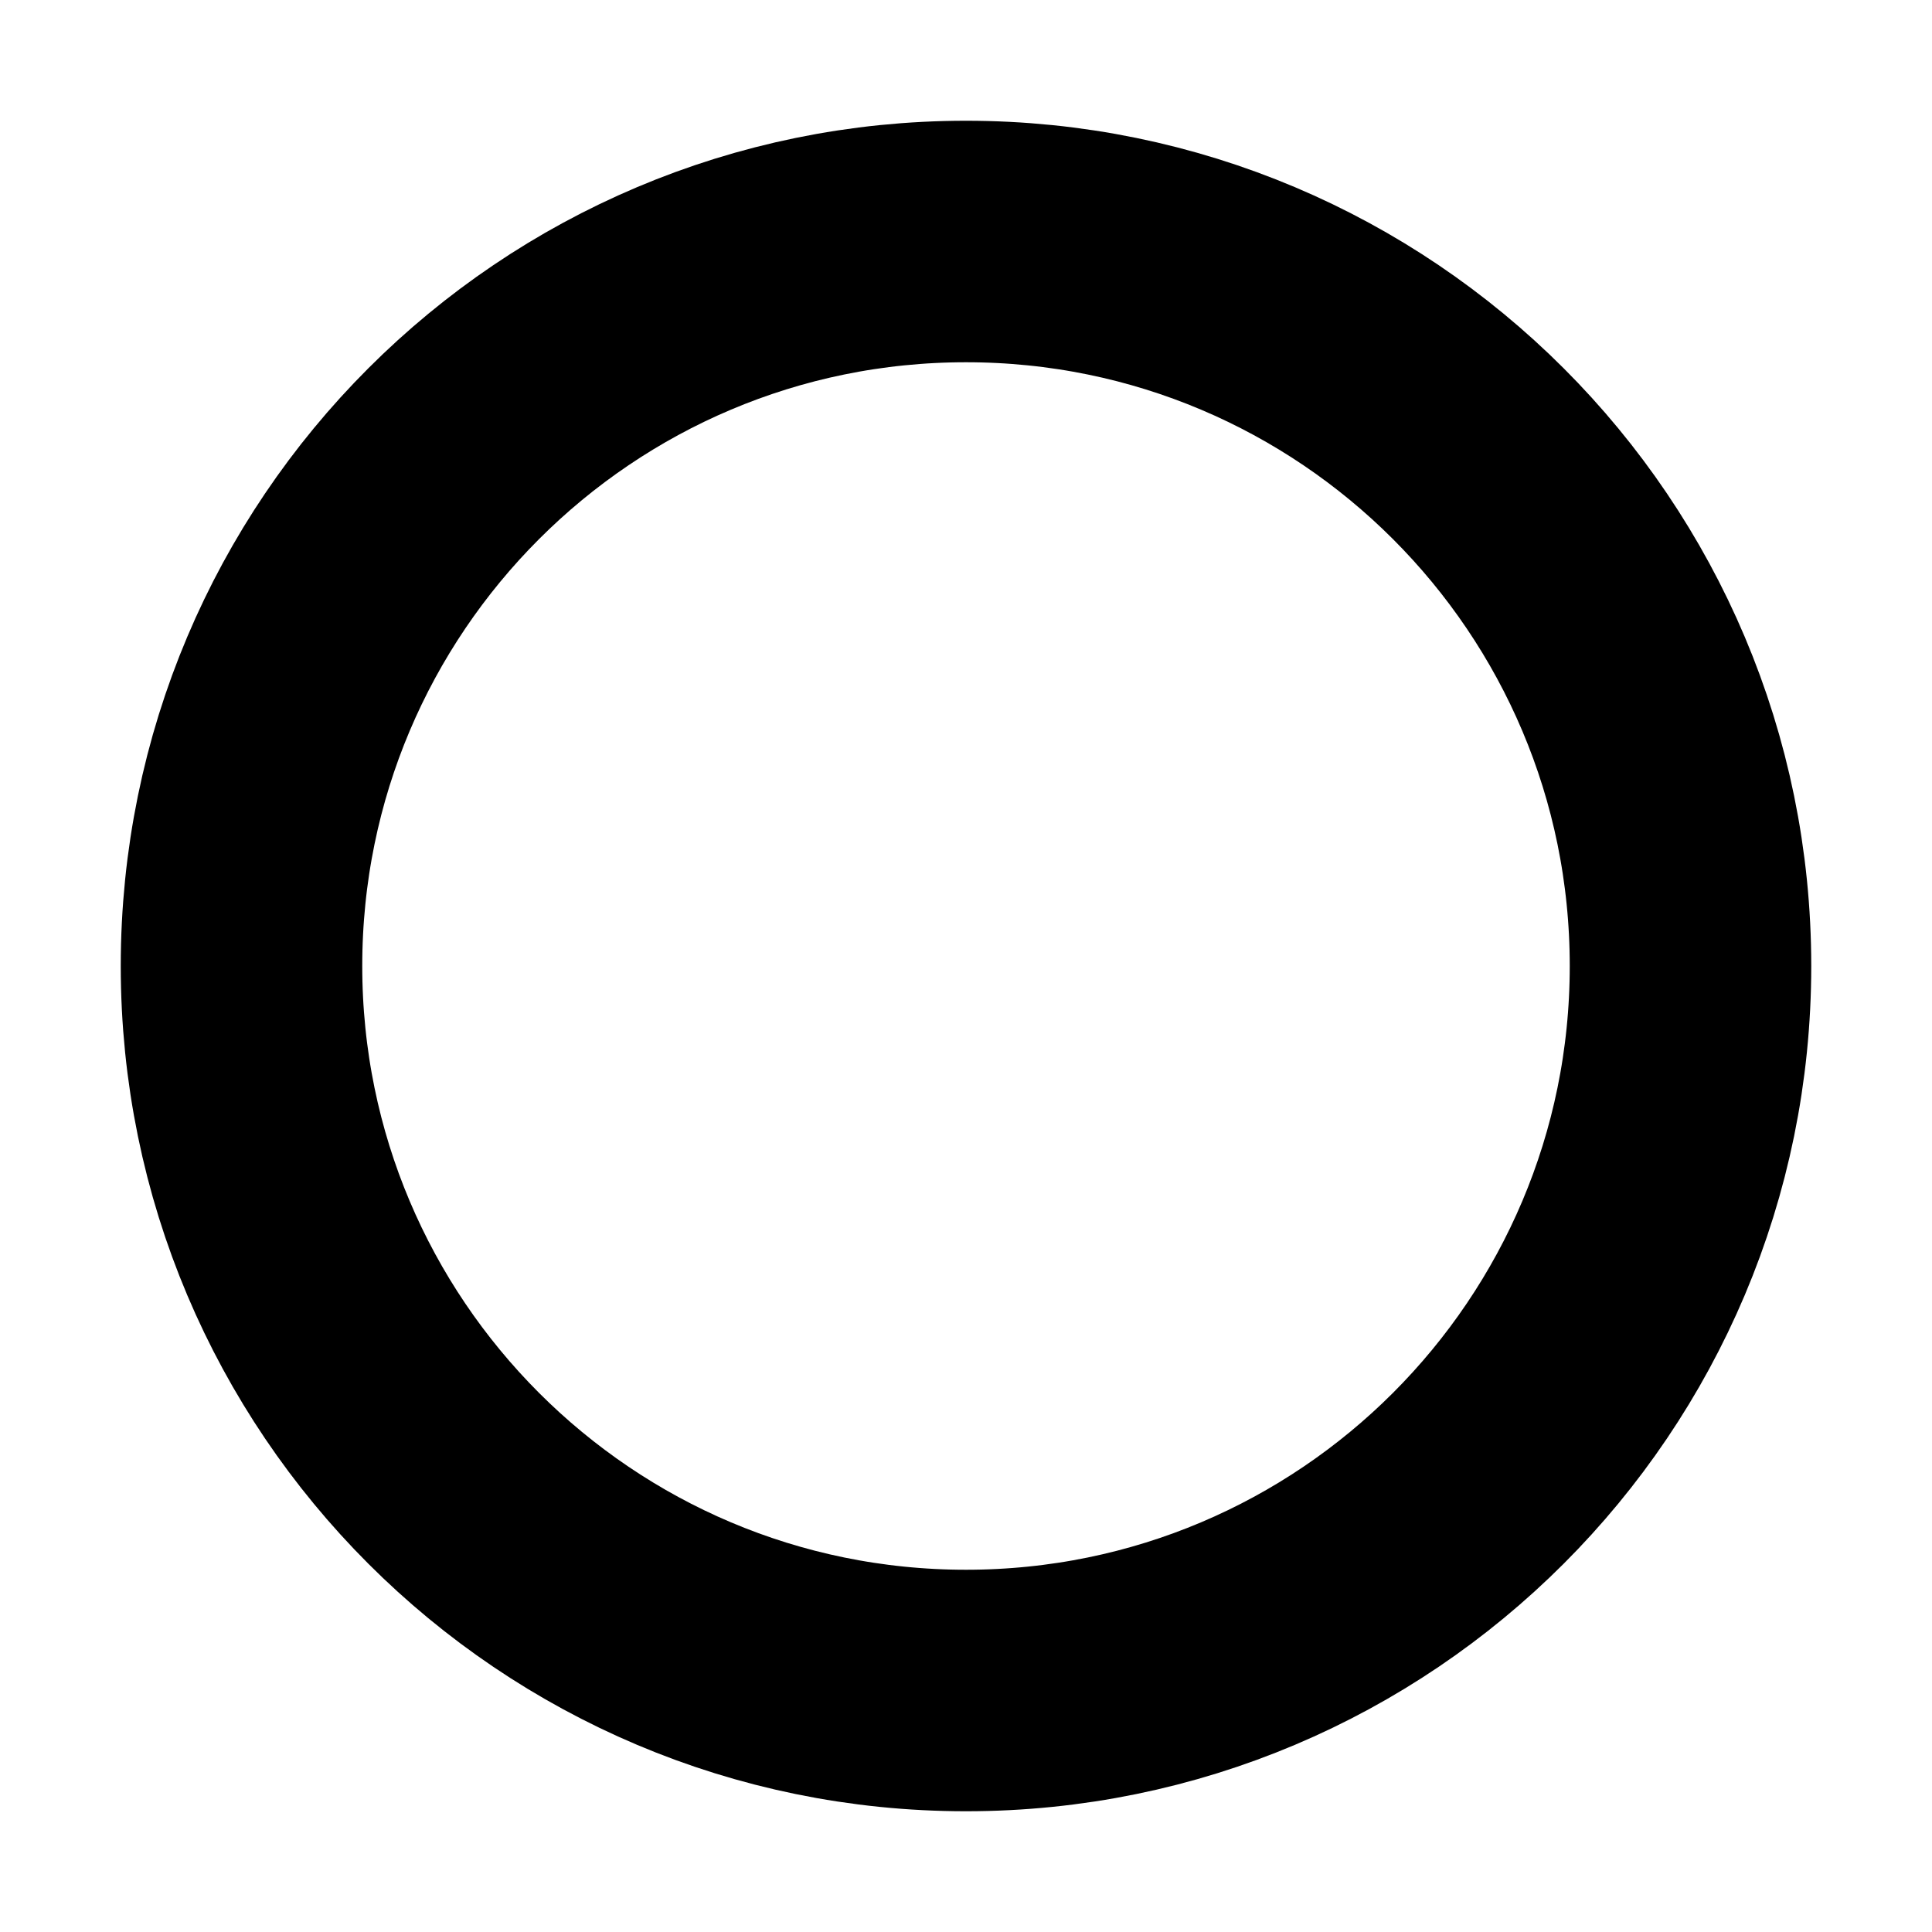
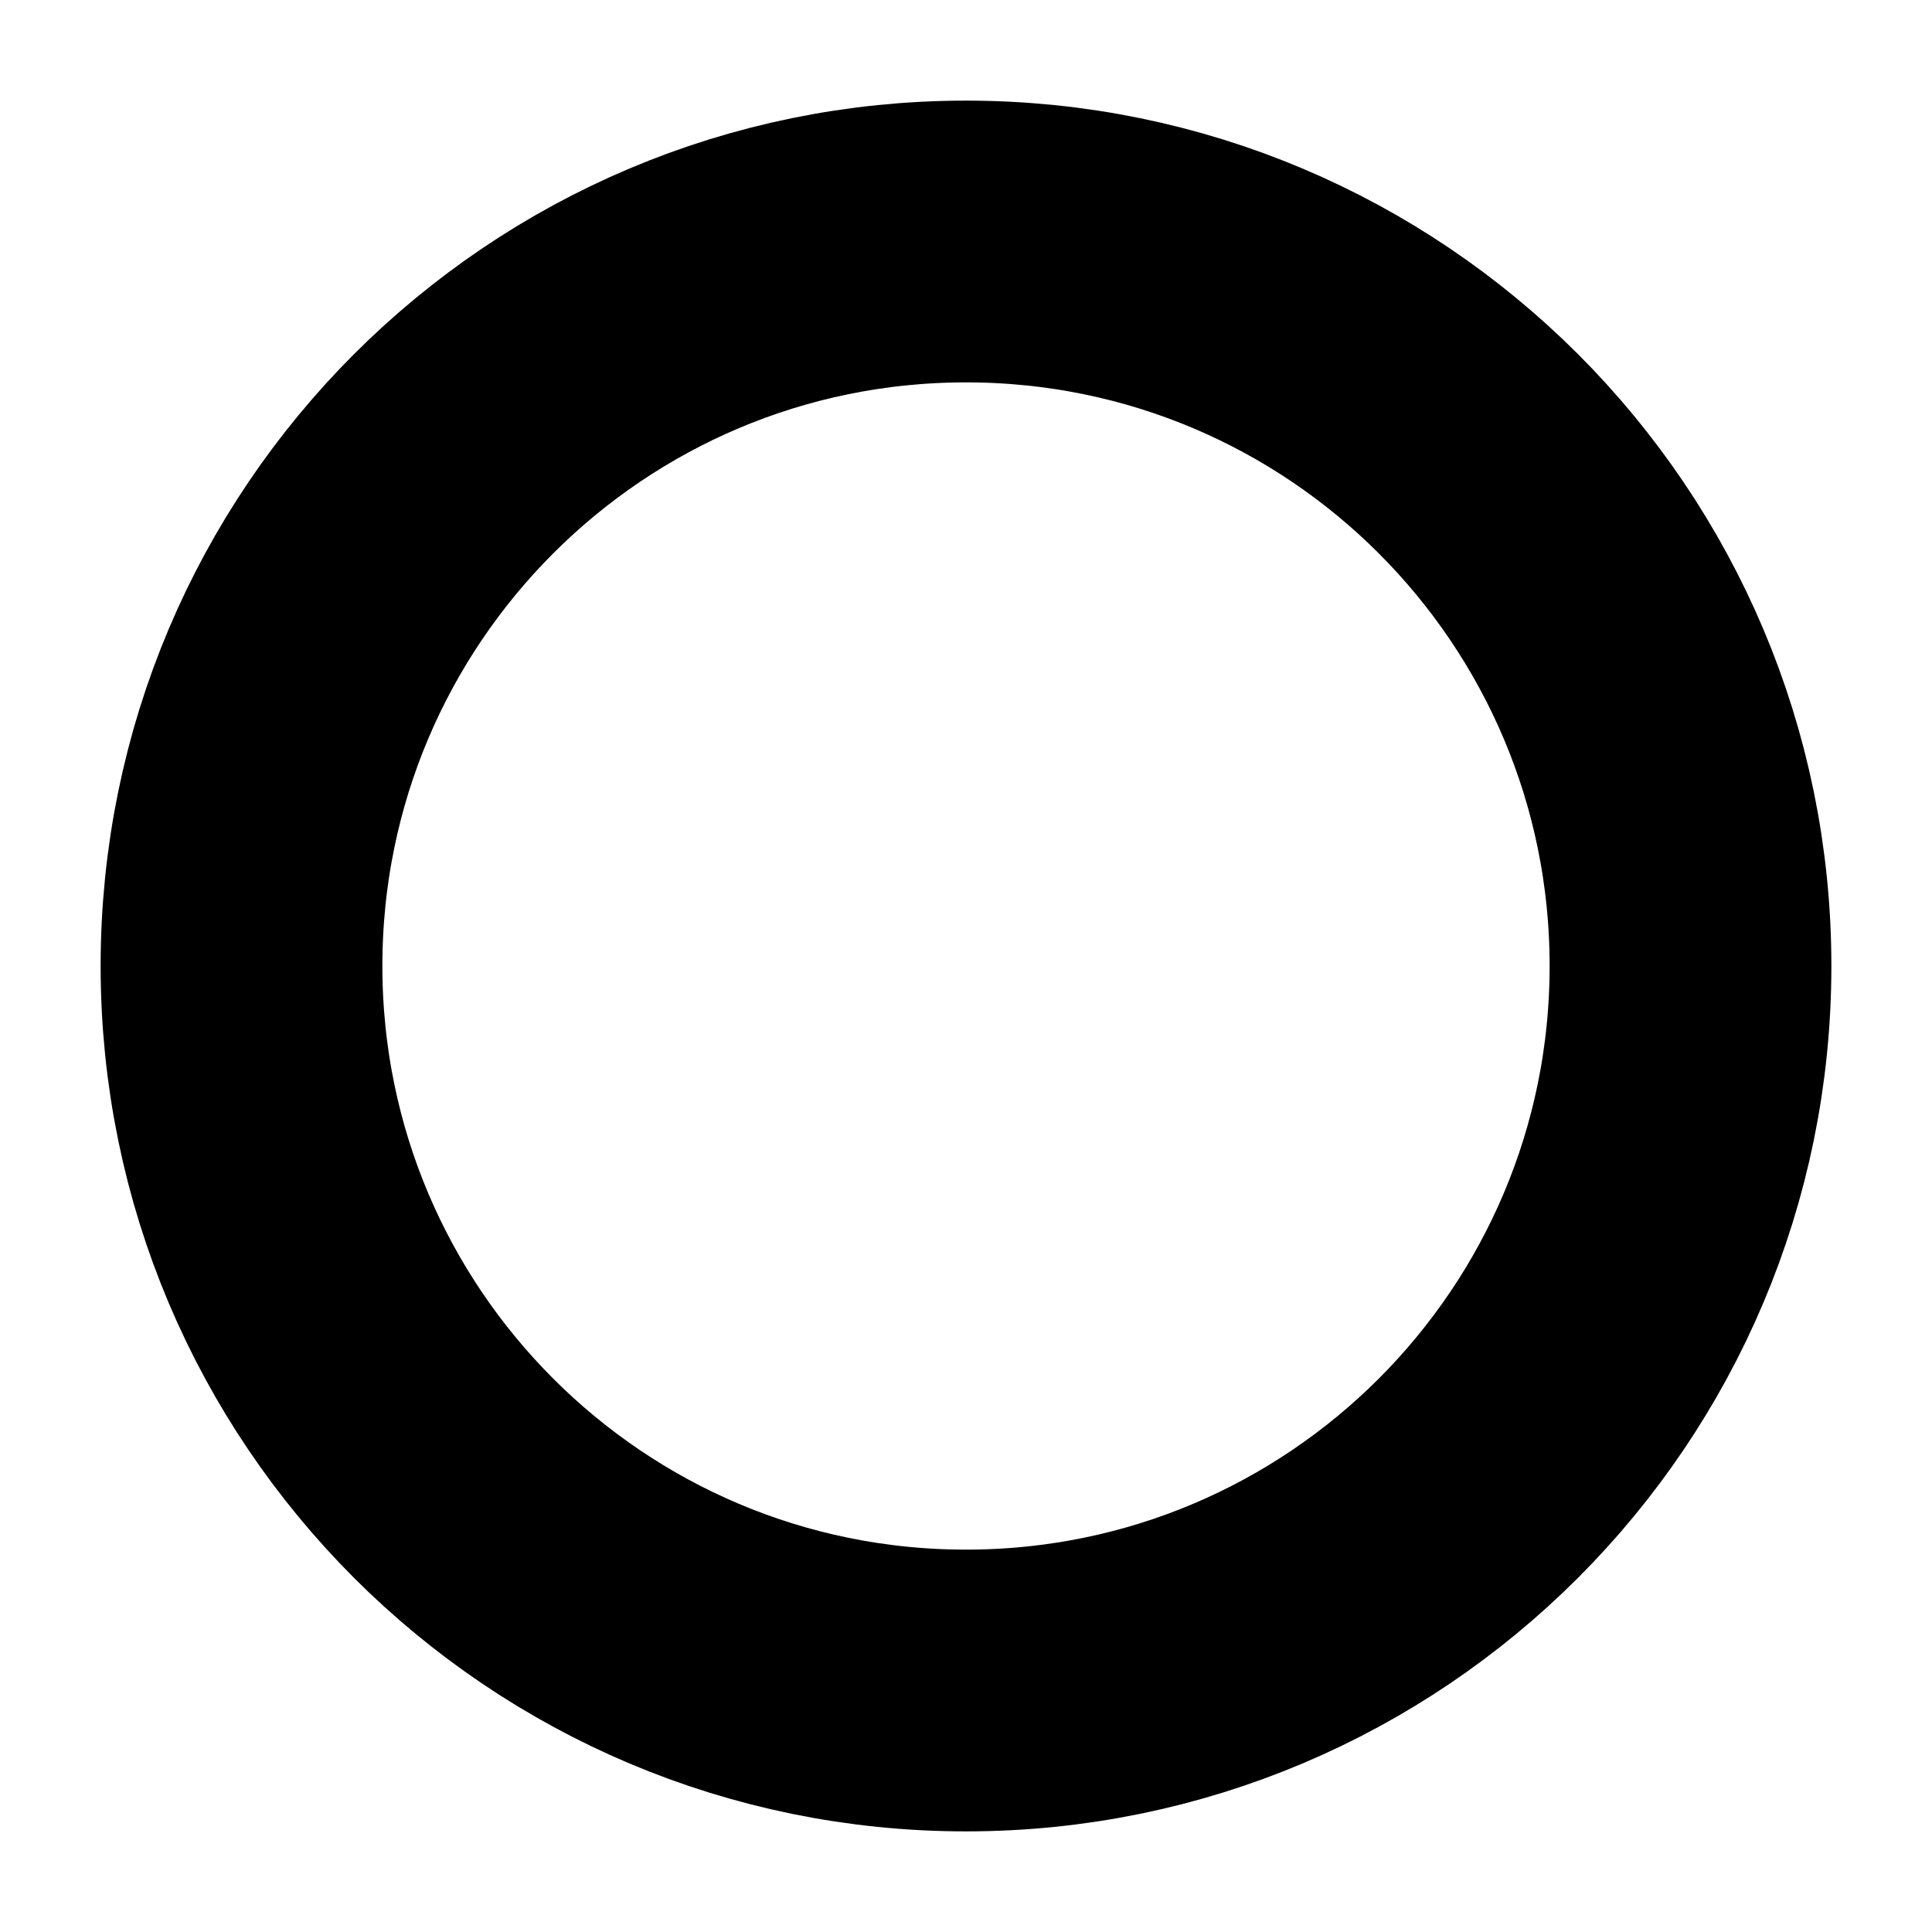
- <svg xmlns="http://www.w3.org/2000/svg" width="150px" height="150px" viewBox="0 0 24 24" fill="none">
-   <path d="M21 12C21 16.971 16.971 21 12 21C7.029 21 3 16.971 3 12C3 7.029 7.029 3 12 3C16.971 3 21 7.029 21 12Z" stroke="#000000" stroke-width="3" stroke-linecap="round" stroke-linejoin="round" />
+ <svg xmlns="http://www.w3.org/2000/svg" width="165px" height="165px" viewBox="0 0 24 24" fill="none">
+   <path d="M21 12C21 16.971 16.971 21 12 21C7.029 21 3 16.971 3 12C3 7.029 7.029 3 12 3C16.971 3 21 7.029 21 12Z" stroke="#000000" stroke-width="3.5" stroke-linecap="round" stroke-linejoin="round" />
</svg>
